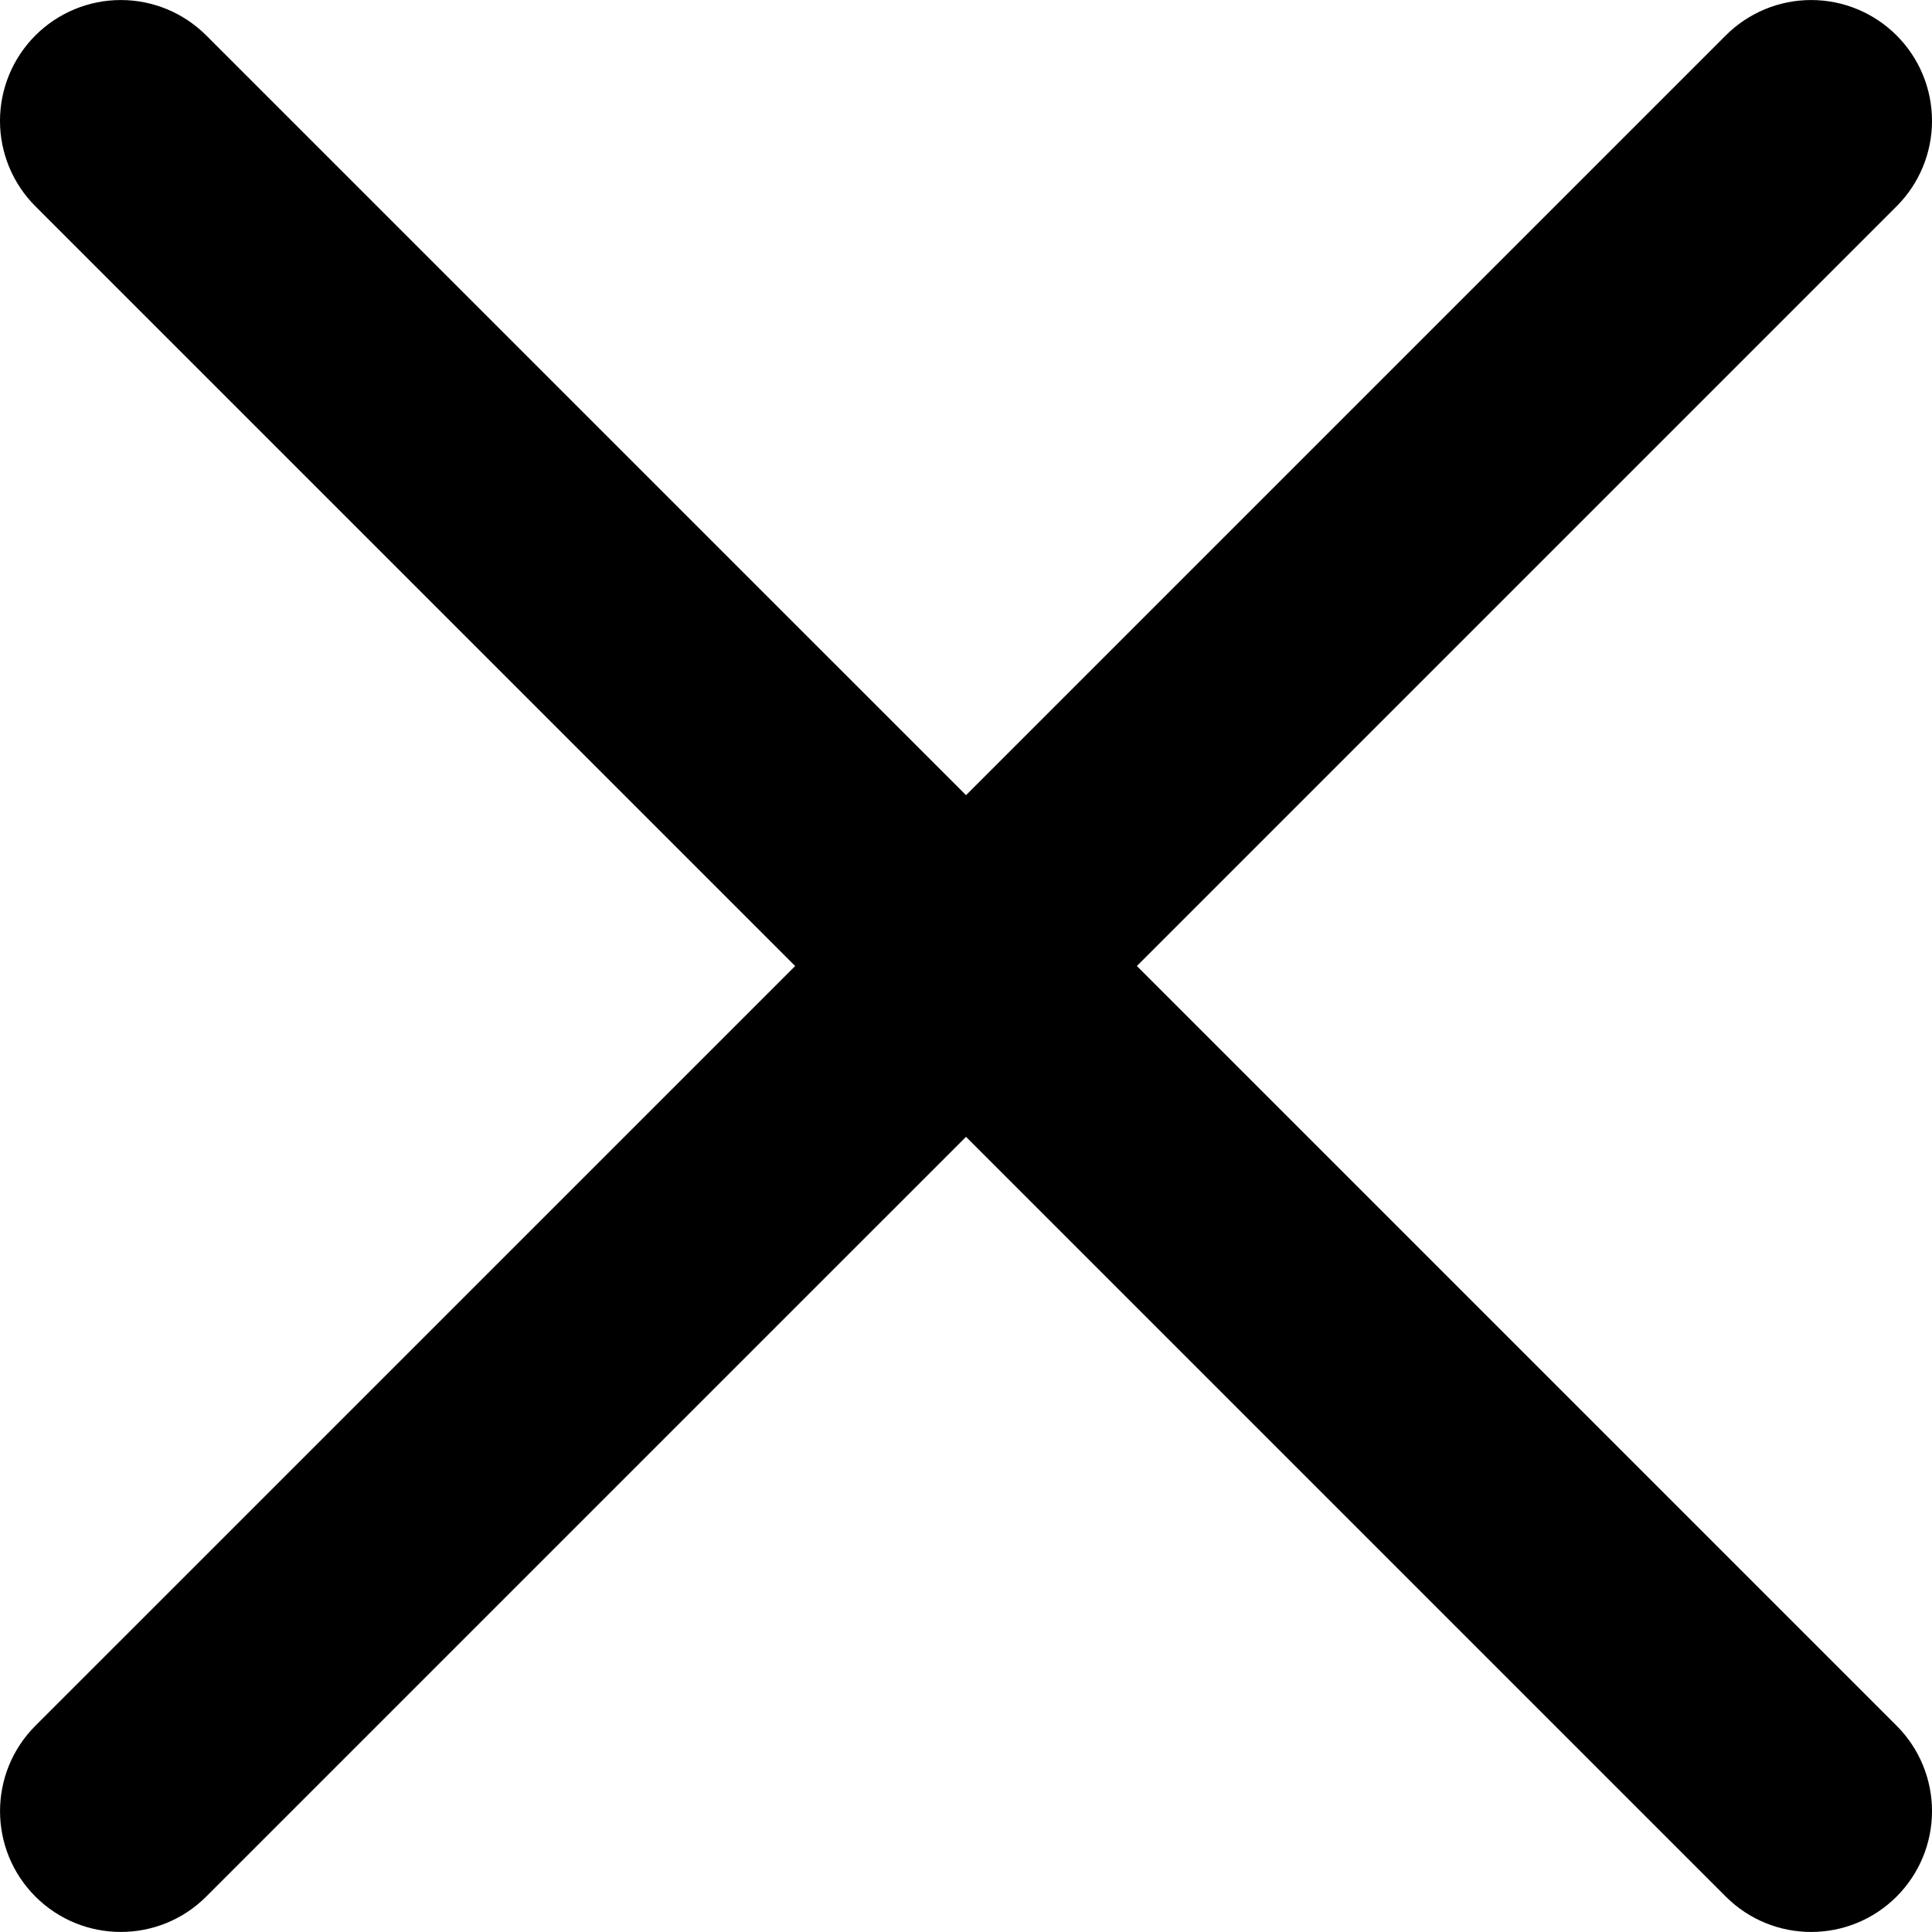
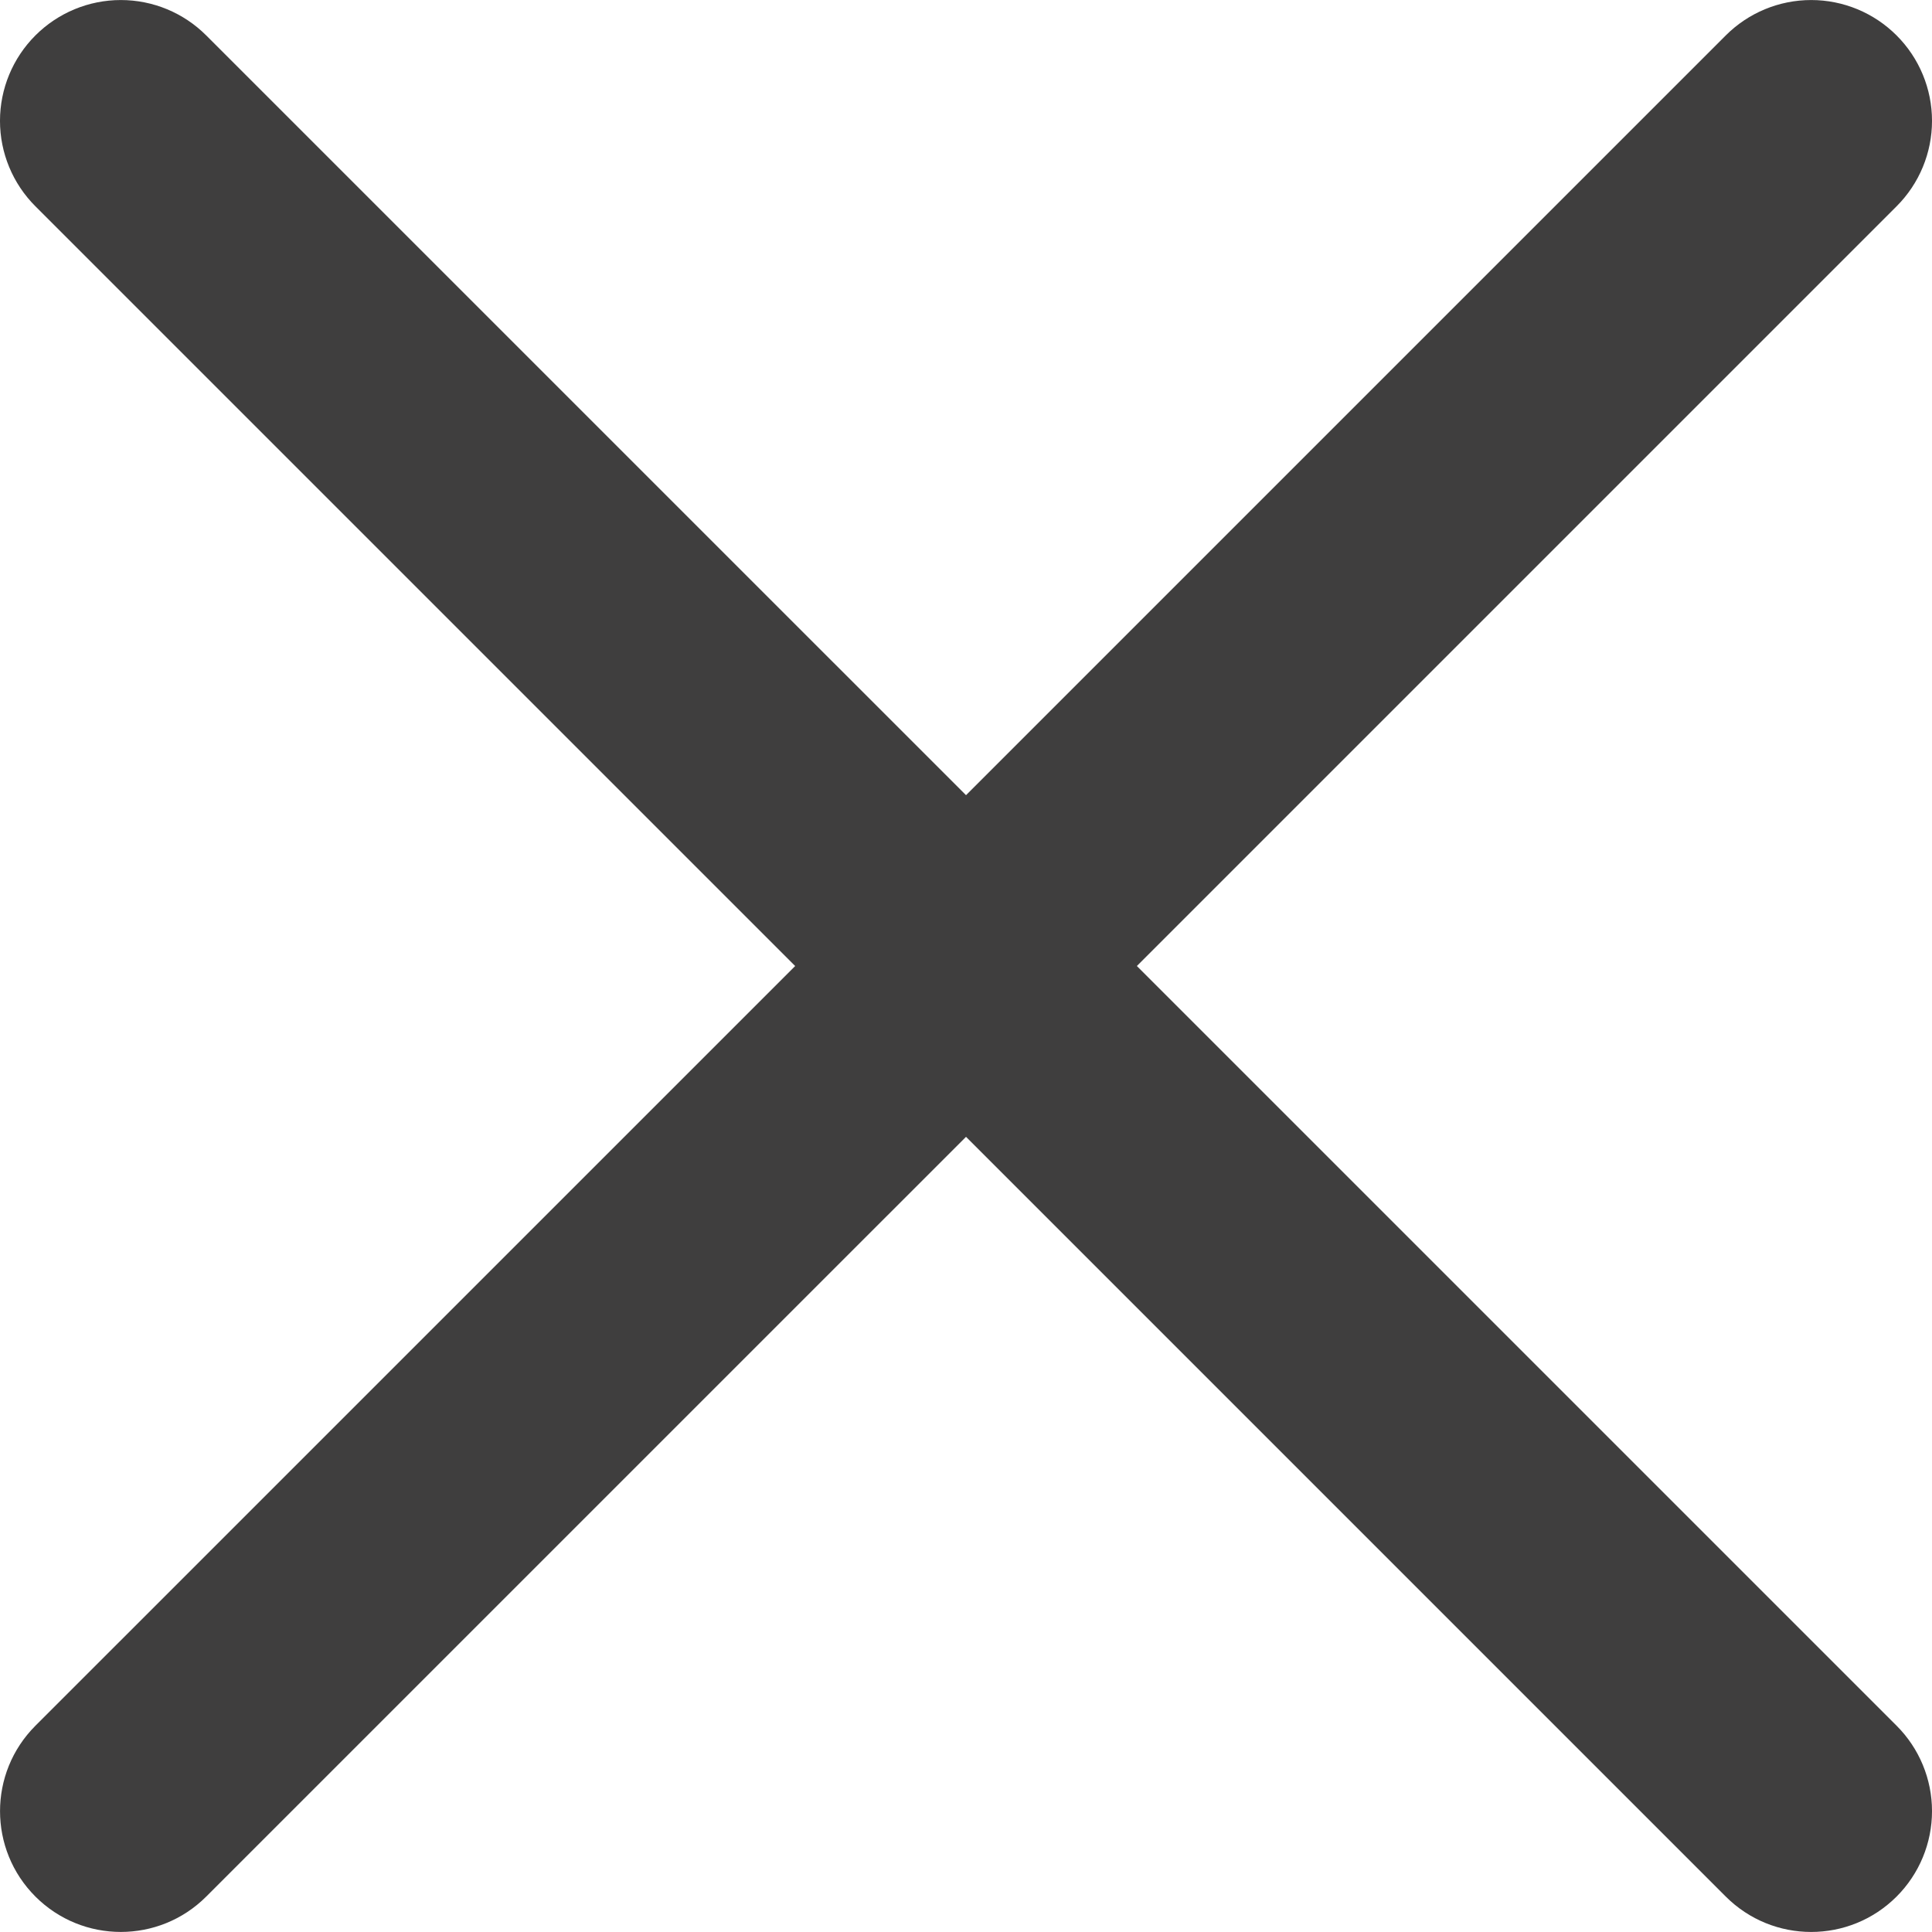
<svg xmlns="http://www.w3.org/2000/svg" viewBox="0 0 47.971 47.971" width="512" height="512">
-   <path d="M28.228 23.986L47.092 5.122a2.998 2.998 0 0 0 0-4.242 2.998 2.998 0 0 0-4.242 0L23.986 19.744 5.121.88a2.998 2.998 0 0 0-4.242 0 2.998 2.998 0 0 0 0 4.242l18.865 18.864L.879 42.85a2.998 2.998 0 1 0 4.242 4.241l18.865-18.864L42.85 47.091c.586.586 1.354.879 2.121.879s1.535-.293 2.121-.879a2.998 2.998 0 0 0 0-4.242L28.228 23.986z" fill="#000" />
+   <path d="M28.228 23.986L47.092 5.122a2.998 2.998 0 0 0 0-4.242 2.998 2.998 0 0 0-4.242 0L23.986 19.744 5.121.88a2.998 2.998 0 0 0-4.242 0 2.998 2.998 0 0 0 0 4.242l18.865 18.864L.879 42.85a2.998 2.998 0 1 0 4.242 4.241l18.865-18.864L42.85 47.091c.586.586 1.354.879 2.121.879s1.535-.293 2.121-.879a2.998 2.998 0 0 0 0-4.242L28.228 23.986z" fill="#3f3e3e" />
</svg>
